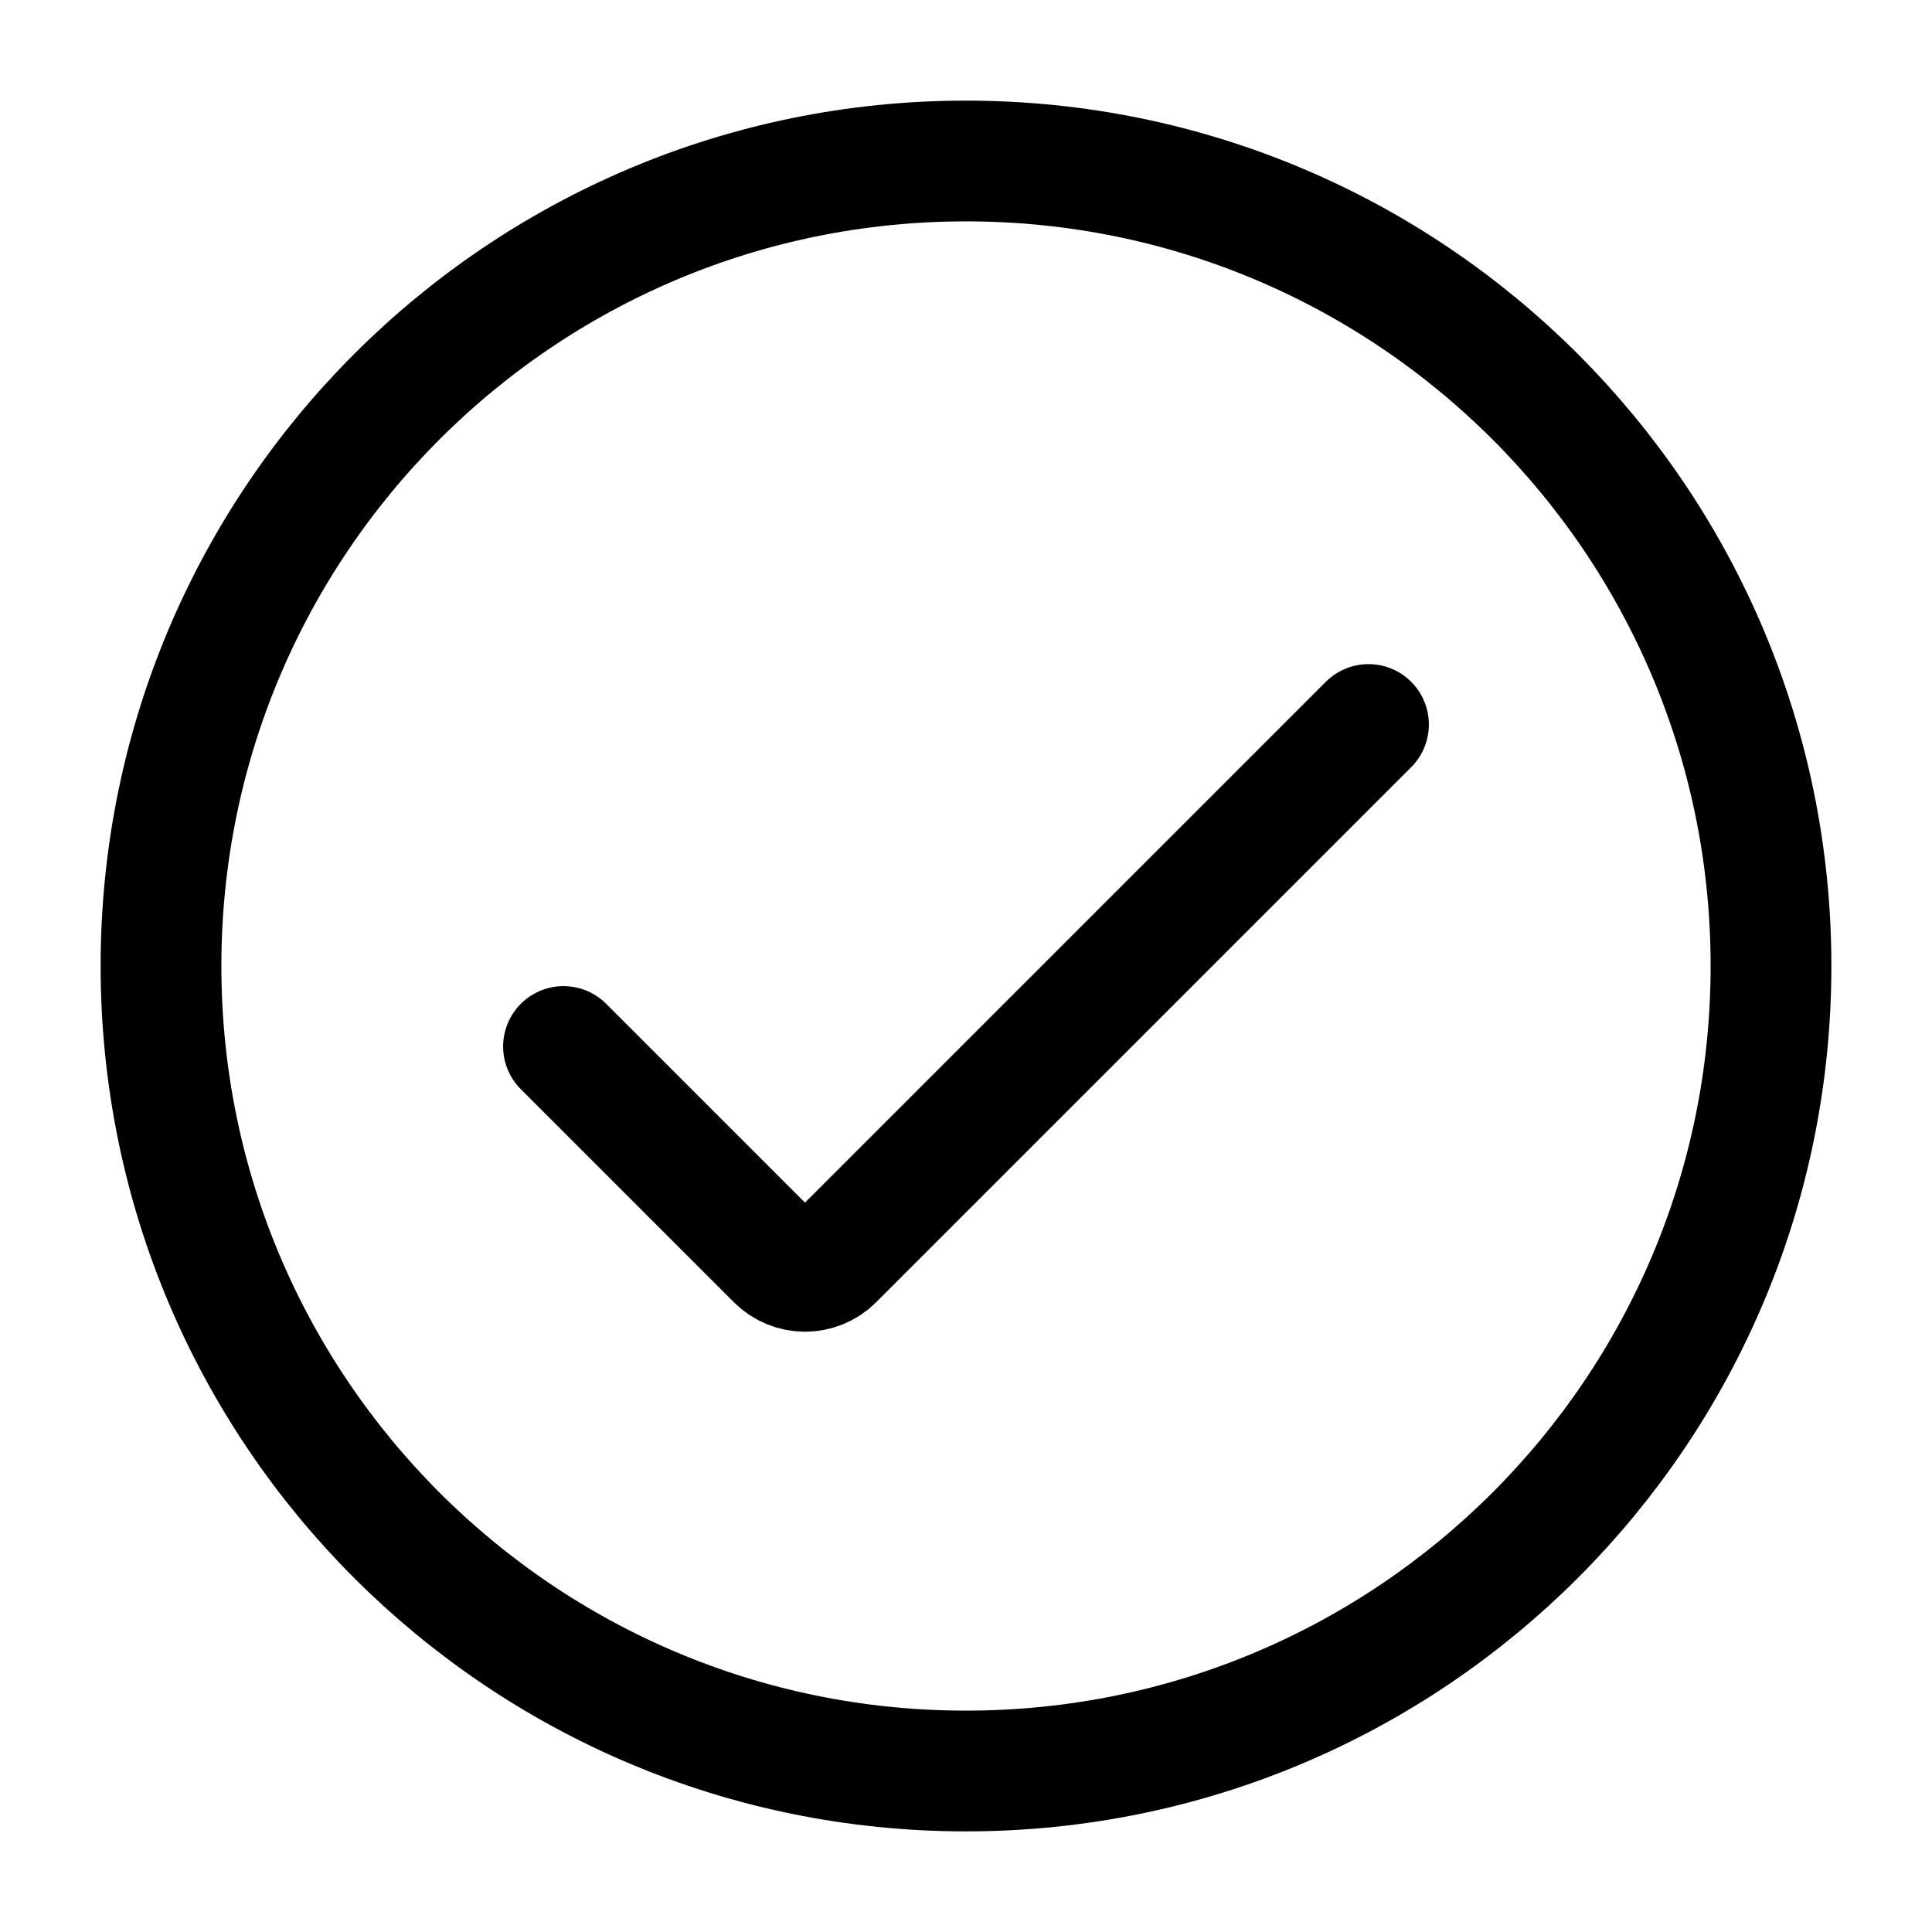
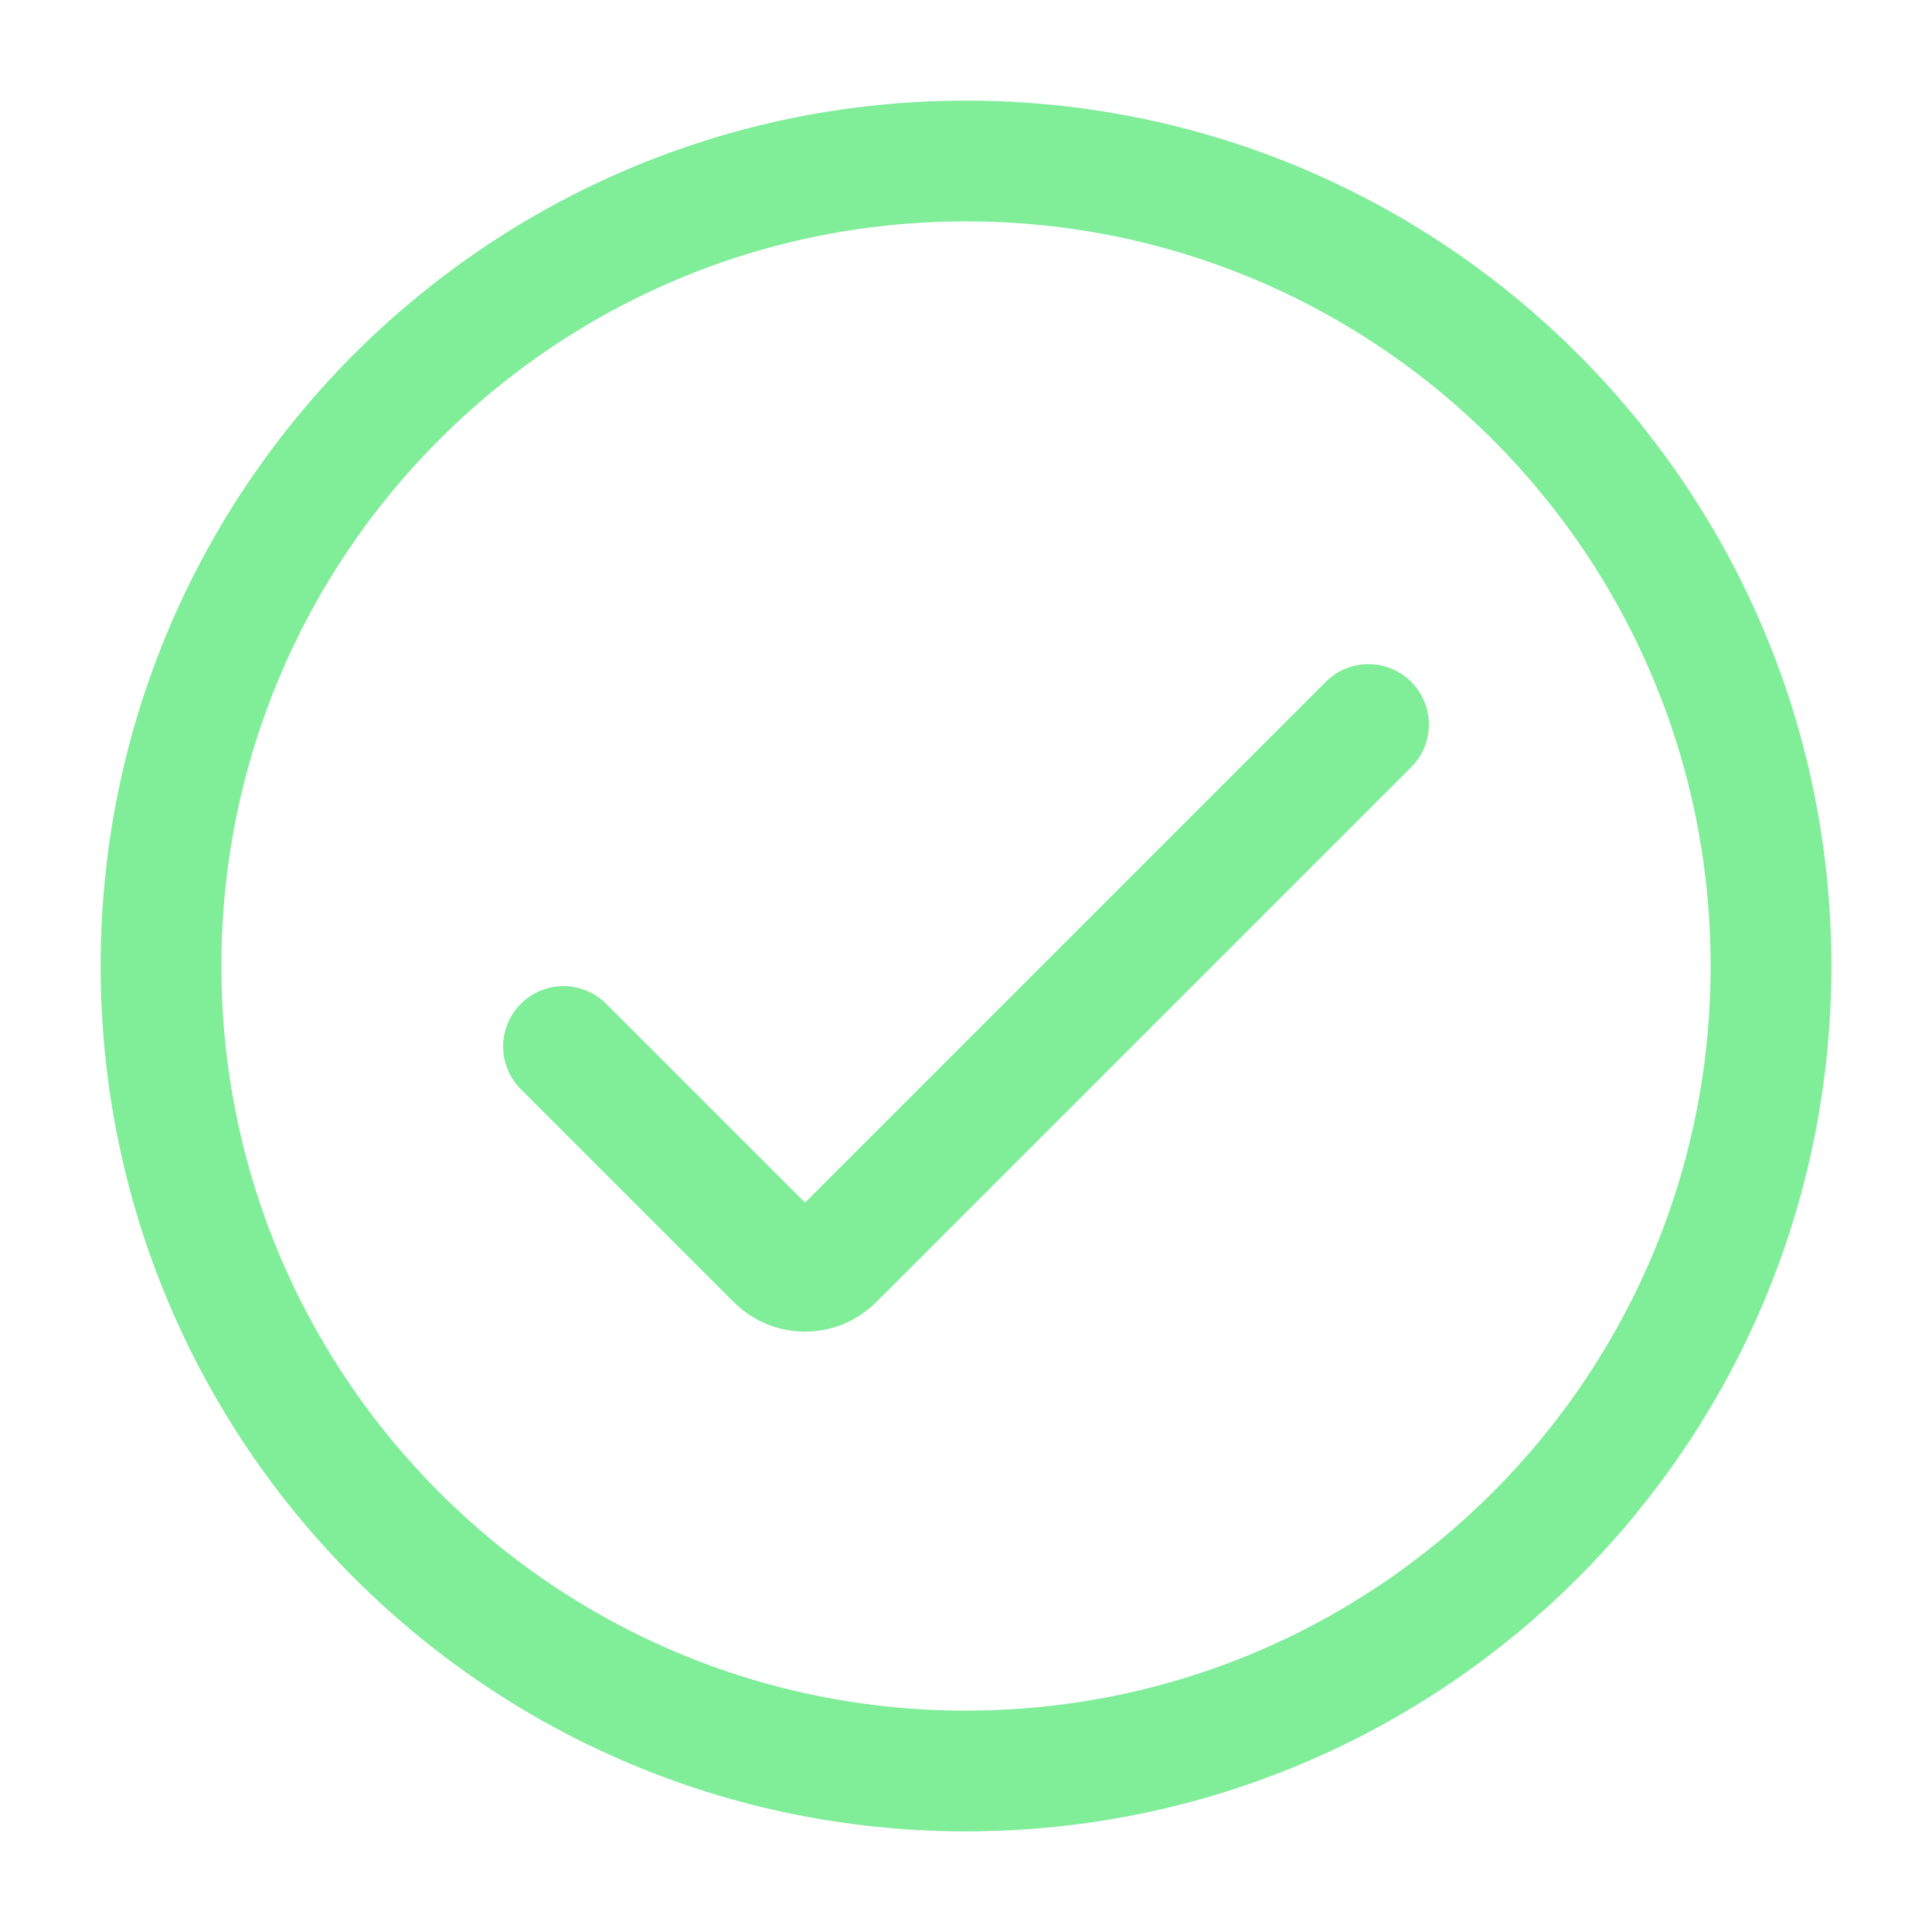
<svg xmlns="http://www.w3.org/2000/svg" width="24" height="24" viewBox="0 0 24 24" fill="none">
-   <path d="M7 13L9.646 15.646C9.842 15.842 10.158 15.842 10.354 15.646L17 9" stroke="black" stroke-width="1.5" stroke-linecap="round" />
-   <path fill-rule="evenodd" clip-rule="evenodd" d="M12 22C17.523 22 22 17.523 22 12C22 6.477 17.523 2 12 2C6.477 2 2 6.477 2 12C2 17.523 6.477 22 12 22Z" stroke="black" stroke-width="1.5" />
+   <path d="M7 13L9.646 15.646C9.842 15.842 10.158 15.842 10.354 15.646L17 9" stroke="#80ed99" stroke-width="1.5" stroke-linecap="round" />
+   <path fill-rule="evenodd" clip-rule="evenodd" d="M12 22C17.523 22 22 17.523 22 12C22 6.477 17.523 2 12 2C6.477 2 2 6.477 2 12C2 17.523 6.477 22 12 22Z" stroke="#80ed99" stroke-width="1.5" />
</svg>
